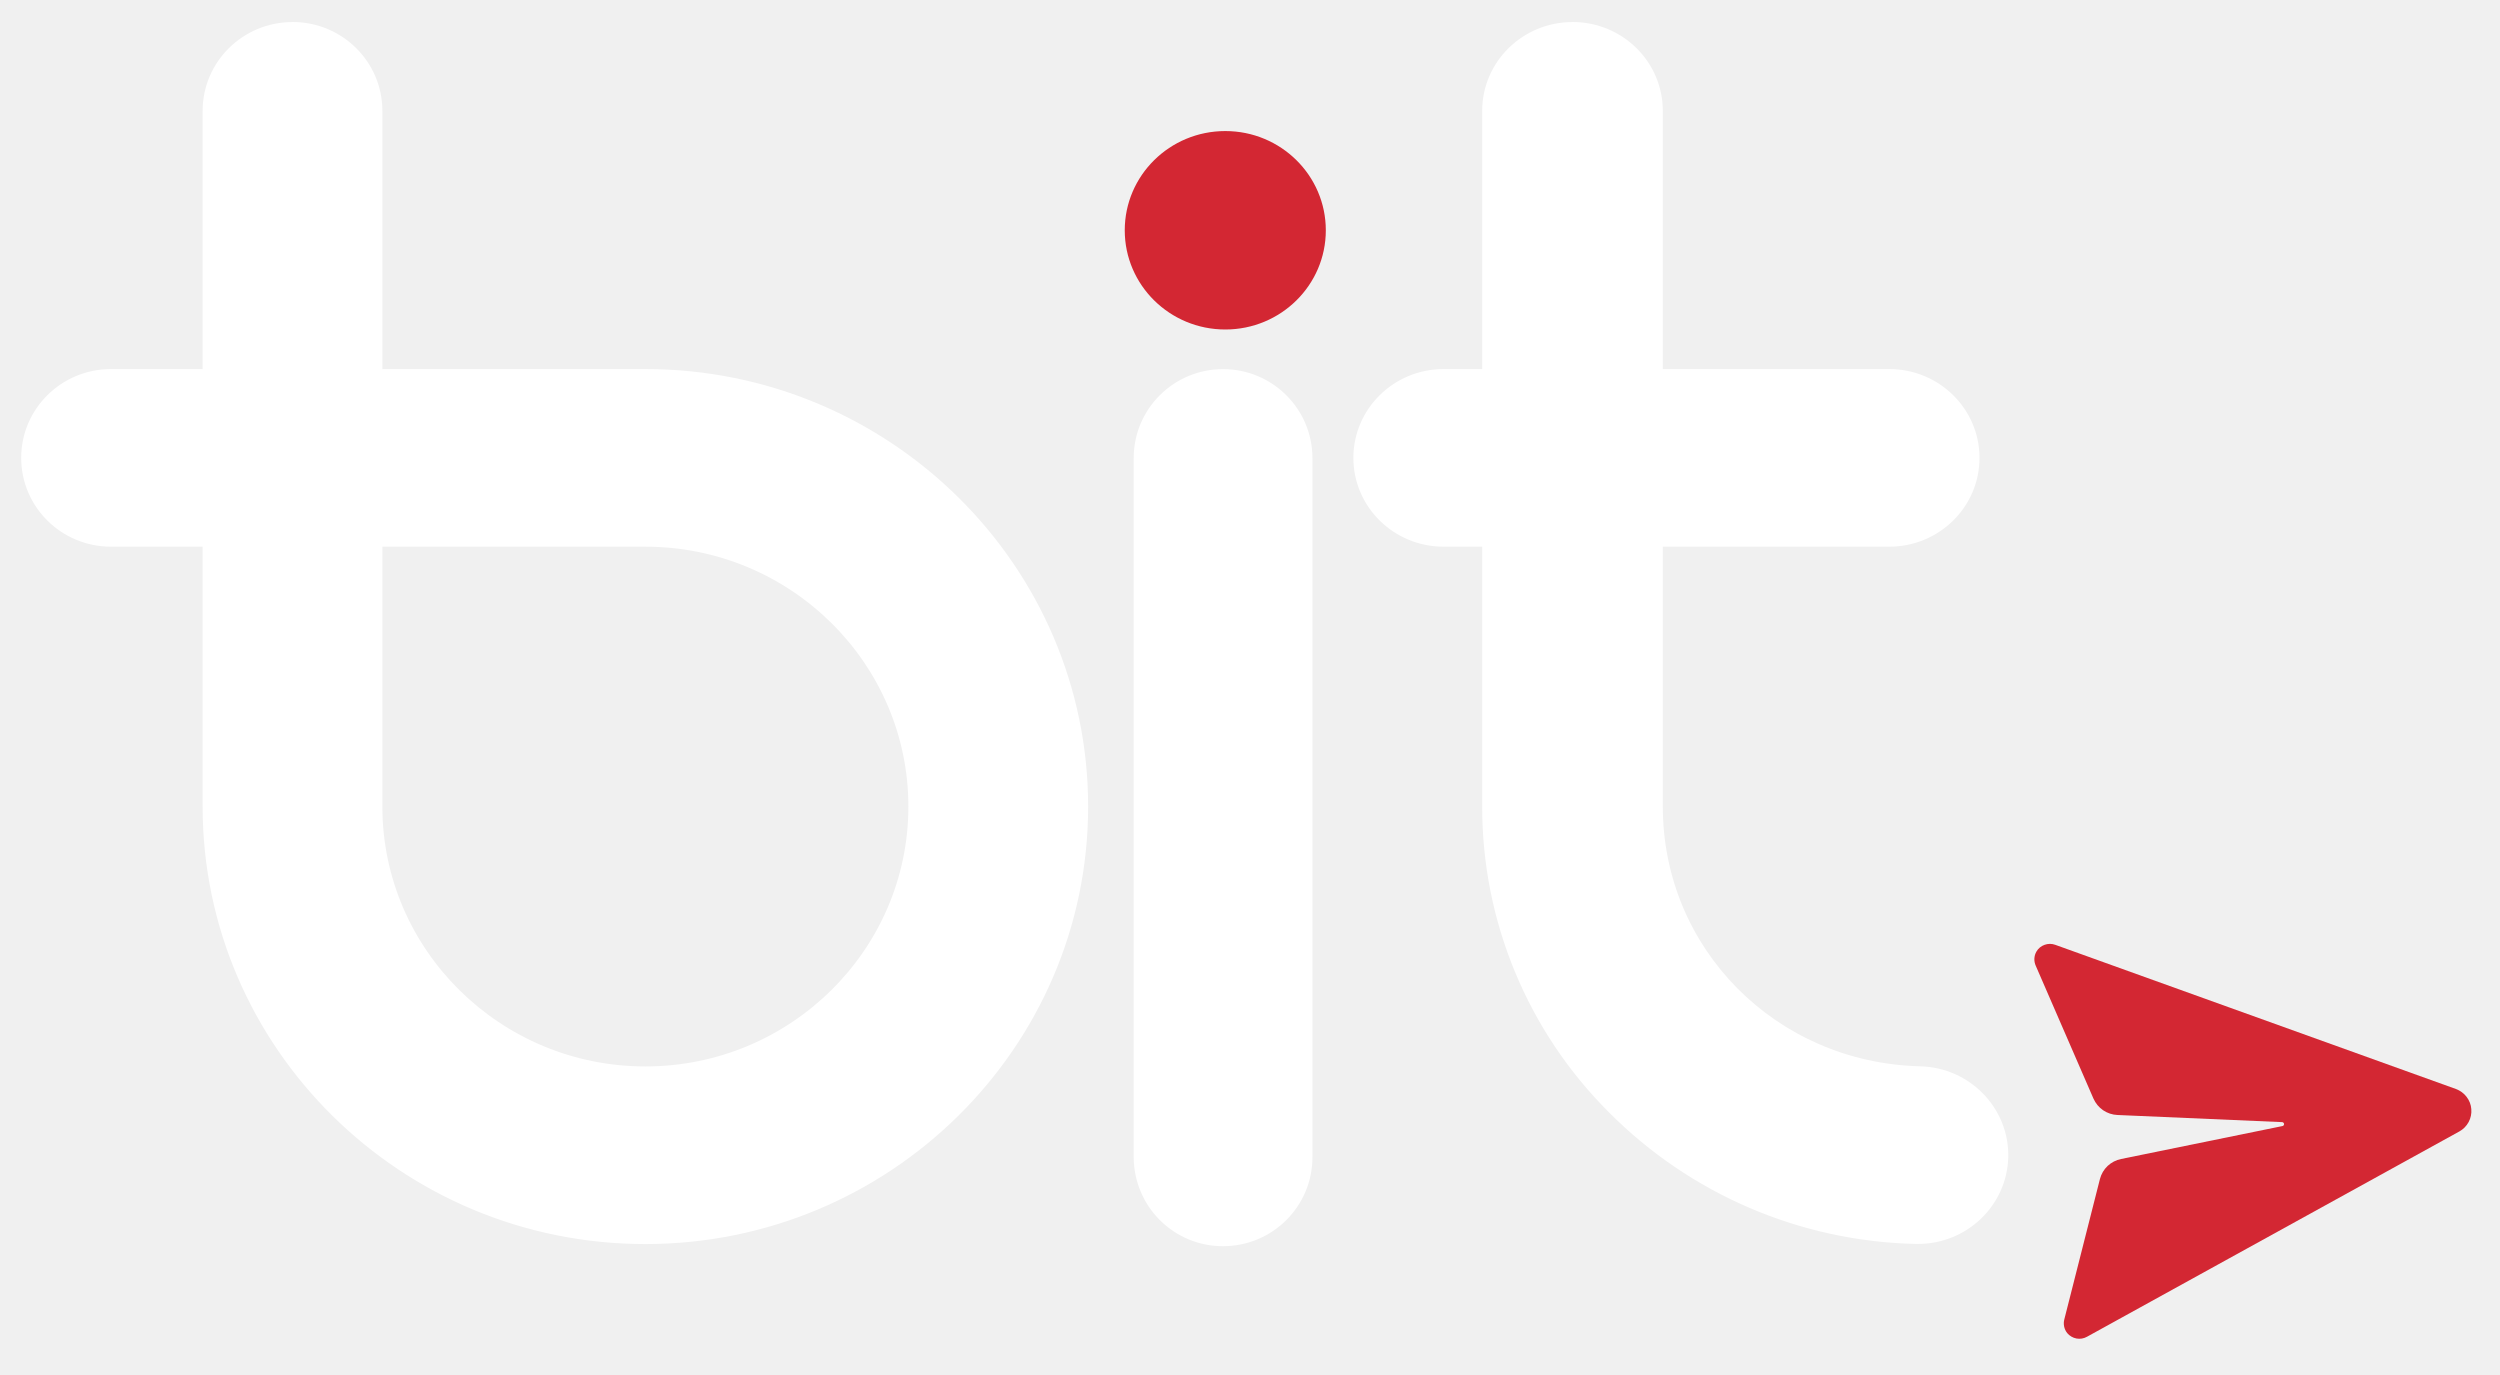
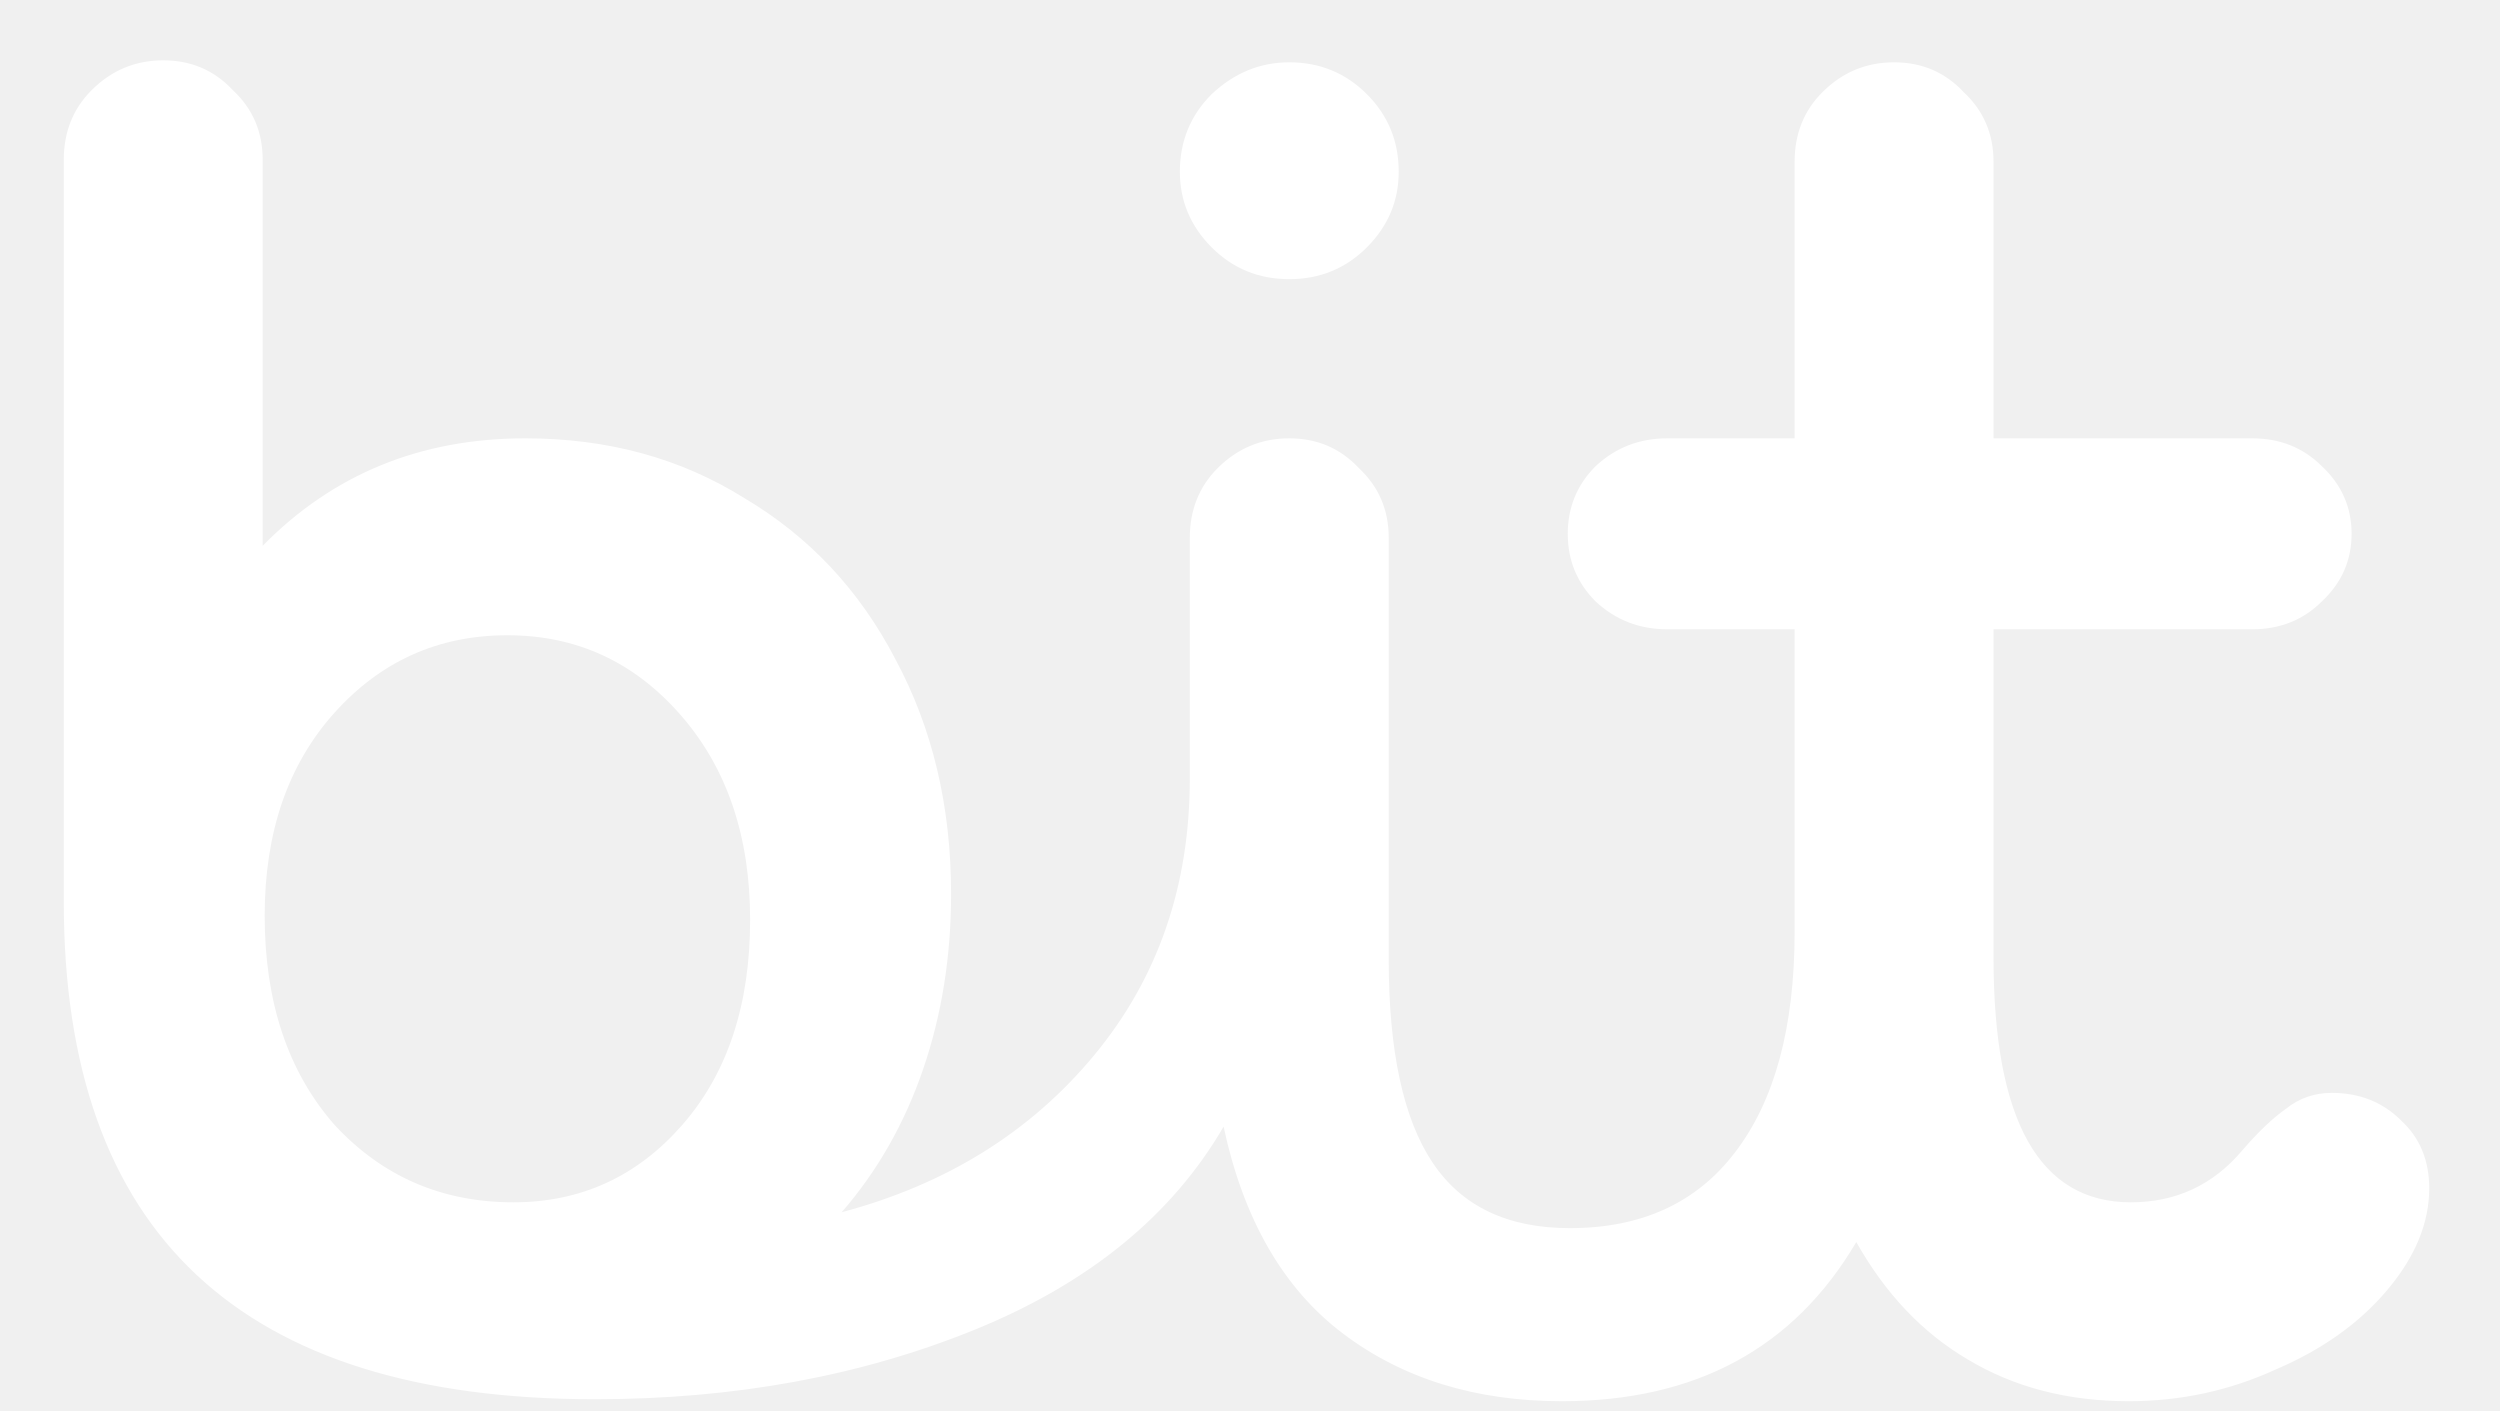
- <svg xmlns="http://www.w3.org/2000/svg" width="40" height="22" viewBox="0 0 40 22" fill="none">
-   <path fill-rule="evenodd" clip-rule="evenodd" d="M19.569 5.906C20.359 5.906 20.999 6.544 20.999 7.33V18.515C20.999 19.302 20.359 19.939 19.569 19.939C19.381 19.94 19.196 19.903 19.023 19.832C18.849 19.76 18.692 19.655 18.559 19.523C18.426 19.391 18.321 19.234 18.249 19.061C18.177 18.888 18.14 18.702 18.139 18.515V7.33C18.139 6.543 18.779 5.906 19.569 5.906ZM4.68 0.352C5.474 0.352 6.118 0.988 6.118 1.774V5.905H10.326C14.232 5.905 17.41 9.045 17.41 12.905C17.41 16.765 14.232 19.905 10.326 19.905C6.419 19.905 3.242 16.765 3.242 12.905V8.747H1.777C0.982 8.747 0.339 8.111 0.339 7.326C0.339 6.541 0.982 5.905 1.777 5.905H3.242V1.774C3.242 0.989 3.886 0.353 4.68 0.353V0.352ZM25.16 0.352C25.958 0.352 26.605 0.988 26.605 1.774V5.905H30.227C31.025 5.905 31.672 6.541 31.672 7.326C31.672 8.111 31.025 8.747 30.227 8.747H26.605V12.905C26.605 15.178 28.414 17.003 30.723 17.061C31.521 17.081 32.151 17.734 32.132 18.518C32.111 19.29 31.468 19.903 30.687 19.903H30.65C28.802 19.862 27.042 19.106 25.74 17.794C25.097 17.152 24.587 16.39 24.24 15.551C23.892 14.712 23.714 13.813 23.715 12.905V8.747H23.099C22.301 8.747 21.654 8.111 21.654 7.326C21.654 6.541 22.301 5.905 23.099 5.905H23.715V1.774C23.715 0.989 24.362 0.353 25.16 0.353V0.352ZM10.326 8.747H6.118V12.905C6.118 15.197 8.006 17.063 10.326 17.063C12.646 17.063 14.534 15.197 14.534 12.905C14.534 10.612 12.646 8.747 10.326 8.747Z" fill="white" />
-   <path fill-rule="evenodd" clip-rule="evenodd" d="M21.213 3.685C21.213 4.561 20.493 5.272 19.605 5.272C18.716 5.272 17.996 4.561 17.996 3.685C17.996 2.808 18.716 2.097 19.605 2.097C20.493 2.097 21.213 2.808 21.213 3.685ZM33.392 21.388L39.35 18.103C39.413 18.068 39.464 18.016 39.498 17.953C39.532 17.89 39.547 17.818 39.541 17.746C39.536 17.674 39.509 17.606 39.465 17.549C39.422 17.492 39.362 17.449 39.295 17.424L32.884 15.117C32.829 15.097 32.769 15.097 32.714 15.117C32.659 15.136 32.612 15.174 32.583 15.225C32.563 15.259 32.552 15.297 32.55 15.337C32.548 15.377 32.556 15.416 32.572 15.452L33.495 17.577C33.529 17.653 33.582 17.718 33.65 17.764C33.718 17.81 33.798 17.837 33.881 17.84L36.514 17.954C36.522 17.954 36.53 17.958 36.535 17.963C36.541 17.969 36.544 17.976 36.545 17.984C36.546 17.992 36.543 17.999 36.538 18.005C36.534 18.012 36.527 18.016 36.519 18.017L33.937 18.544C33.857 18.56 33.782 18.599 33.722 18.655C33.662 18.712 33.62 18.784 33.599 18.864L33.03 21.106C33.019 21.145 33.018 21.185 33.026 21.224C33.034 21.262 33.051 21.299 33.076 21.33C33.114 21.375 33.166 21.405 33.223 21.416C33.281 21.427 33.34 21.417 33.392 21.388Z" fill="#D32733" />
+ <svg xmlns="http://www.w3.org/2000/svg" width="39" height="22" viewBox="0 0 39 22" fill="none">
+   <path d="M28.958 19.376C27.985 21.031 26.454 21.859 24.364 21.859C23.02 21.859 21.882 21.507 20.951 20.804C20.02 20.1 19.399 19.024 19.088 17.576C18.282 18.962 16.988 20.018 15.209 20.742C13.43 21.466 11.454 21.828 9.281 21.828C3.757 21.828 0.995 19.242 0.995 14.069V2.493C0.995 2.058 1.14 1.696 1.429 1.407C1.74 1.096 2.112 0.941 2.547 0.941C2.981 0.941 3.343 1.096 3.633 1.407C3.943 1.696 4.098 2.058 4.098 2.493V8.514C5.195 7.397 6.561 6.838 8.195 6.838C9.478 6.838 10.616 7.148 11.609 7.769C12.623 8.369 13.409 9.207 13.968 10.283C14.547 11.359 14.837 12.579 14.837 13.945C14.837 14.917 14.692 15.828 14.402 16.676C14.112 17.524 13.688 18.269 13.13 18.911C14.764 18.476 16.078 17.659 17.071 16.459C18.064 15.259 18.561 13.821 18.561 12.145V8.39C18.561 7.955 18.706 7.593 18.995 7.303C19.306 6.993 19.678 6.838 20.113 6.838C20.547 6.838 20.909 6.993 21.199 7.303C21.509 7.593 21.664 7.955 21.664 8.39V14.969C21.664 16.397 21.892 17.452 22.347 18.135C22.802 18.817 23.516 19.159 24.489 19.159C25.606 19.159 26.465 18.766 27.064 17.98C27.685 17.173 27.996 16.024 27.996 14.535V9.817H26.009C25.575 9.817 25.202 9.672 24.892 9.383C24.602 9.093 24.457 8.741 24.457 8.328C24.457 7.914 24.602 7.562 24.892 7.272C25.202 6.983 25.575 6.838 26.009 6.838H27.996V2.524C27.996 2.09 28.14 1.727 28.43 1.438C28.74 1.127 29.113 0.972 29.547 0.972C29.982 0.972 30.344 1.127 30.634 1.438C30.944 1.727 31.099 2.09 31.099 2.524V6.838H35.134C35.568 6.838 35.93 6.983 36.22 7.272C36.53 7.562 36.685 7.914 36.685 8.328C36.685 8.741 36.53 9.093 36.22 9.383C35.93 9.672 35.568 9.817 35.134 9.817H31.099V14.938C31.099 17.483 31.813 18.756 33.24 18.756C33.944 18.756 34.523 18.486 34.978 17.948C35.227 17.659 35.454 17.442 35.661 17.297C35.868 17.131 36.106 17.049 36.375 17.049C36.81 17.049 37.172 17.193 37.461 17.483C37.751 17.752 37.896 18.104 37.896 18.538C37.896 19.076 37.679 19.604 37.244 20.121C36.81 20.638 36.23 21.052 35.506 21.362C34.782 21.694 34.016 21.859 33.209 21.859C32.258 21.859 31.42 21.642 30.696 21.207C29.992 20.793 29.413 20.183 28.958 19.376ZM21.323 3.859C20.992 4.19 20.588 4.355 20.113 4.355C19.637 4.355 19.233 4.19 18.902 3.859C18.571 3.527 18.406 3.134 18.406 2.679C18.406 2.203 18.571 1.8 18.902 1.469C19.254 1.138 19.657 0.972 20.113 0.972C20.588 0.972 20.992 1.138 21.323 1.469C21.654 1.8 21.82 2.203 21.82 2.679C21.82 3.134 21.654 3.527 21.323 3.859ZM5.216 17.545C5.961 18.352 6.892 18.756 8.009 18.756C9.064 18.756 9.943 18.352 10.647 17.545C11.35 16.738 11.702 15.673 11.702 14.348C11.702 13.045 11.34 11.979 10.616 11.152C9.892 10.324 8.992 9.91 7.916 9.91C6.84 9.91 5.94 10.314 5.216 11.121C4.492 11.928 4.129 12.983 4.129 14.286C4.129 15.631 4.492 16.718 5.216 17.545Z" fill="white" />
</svg>
